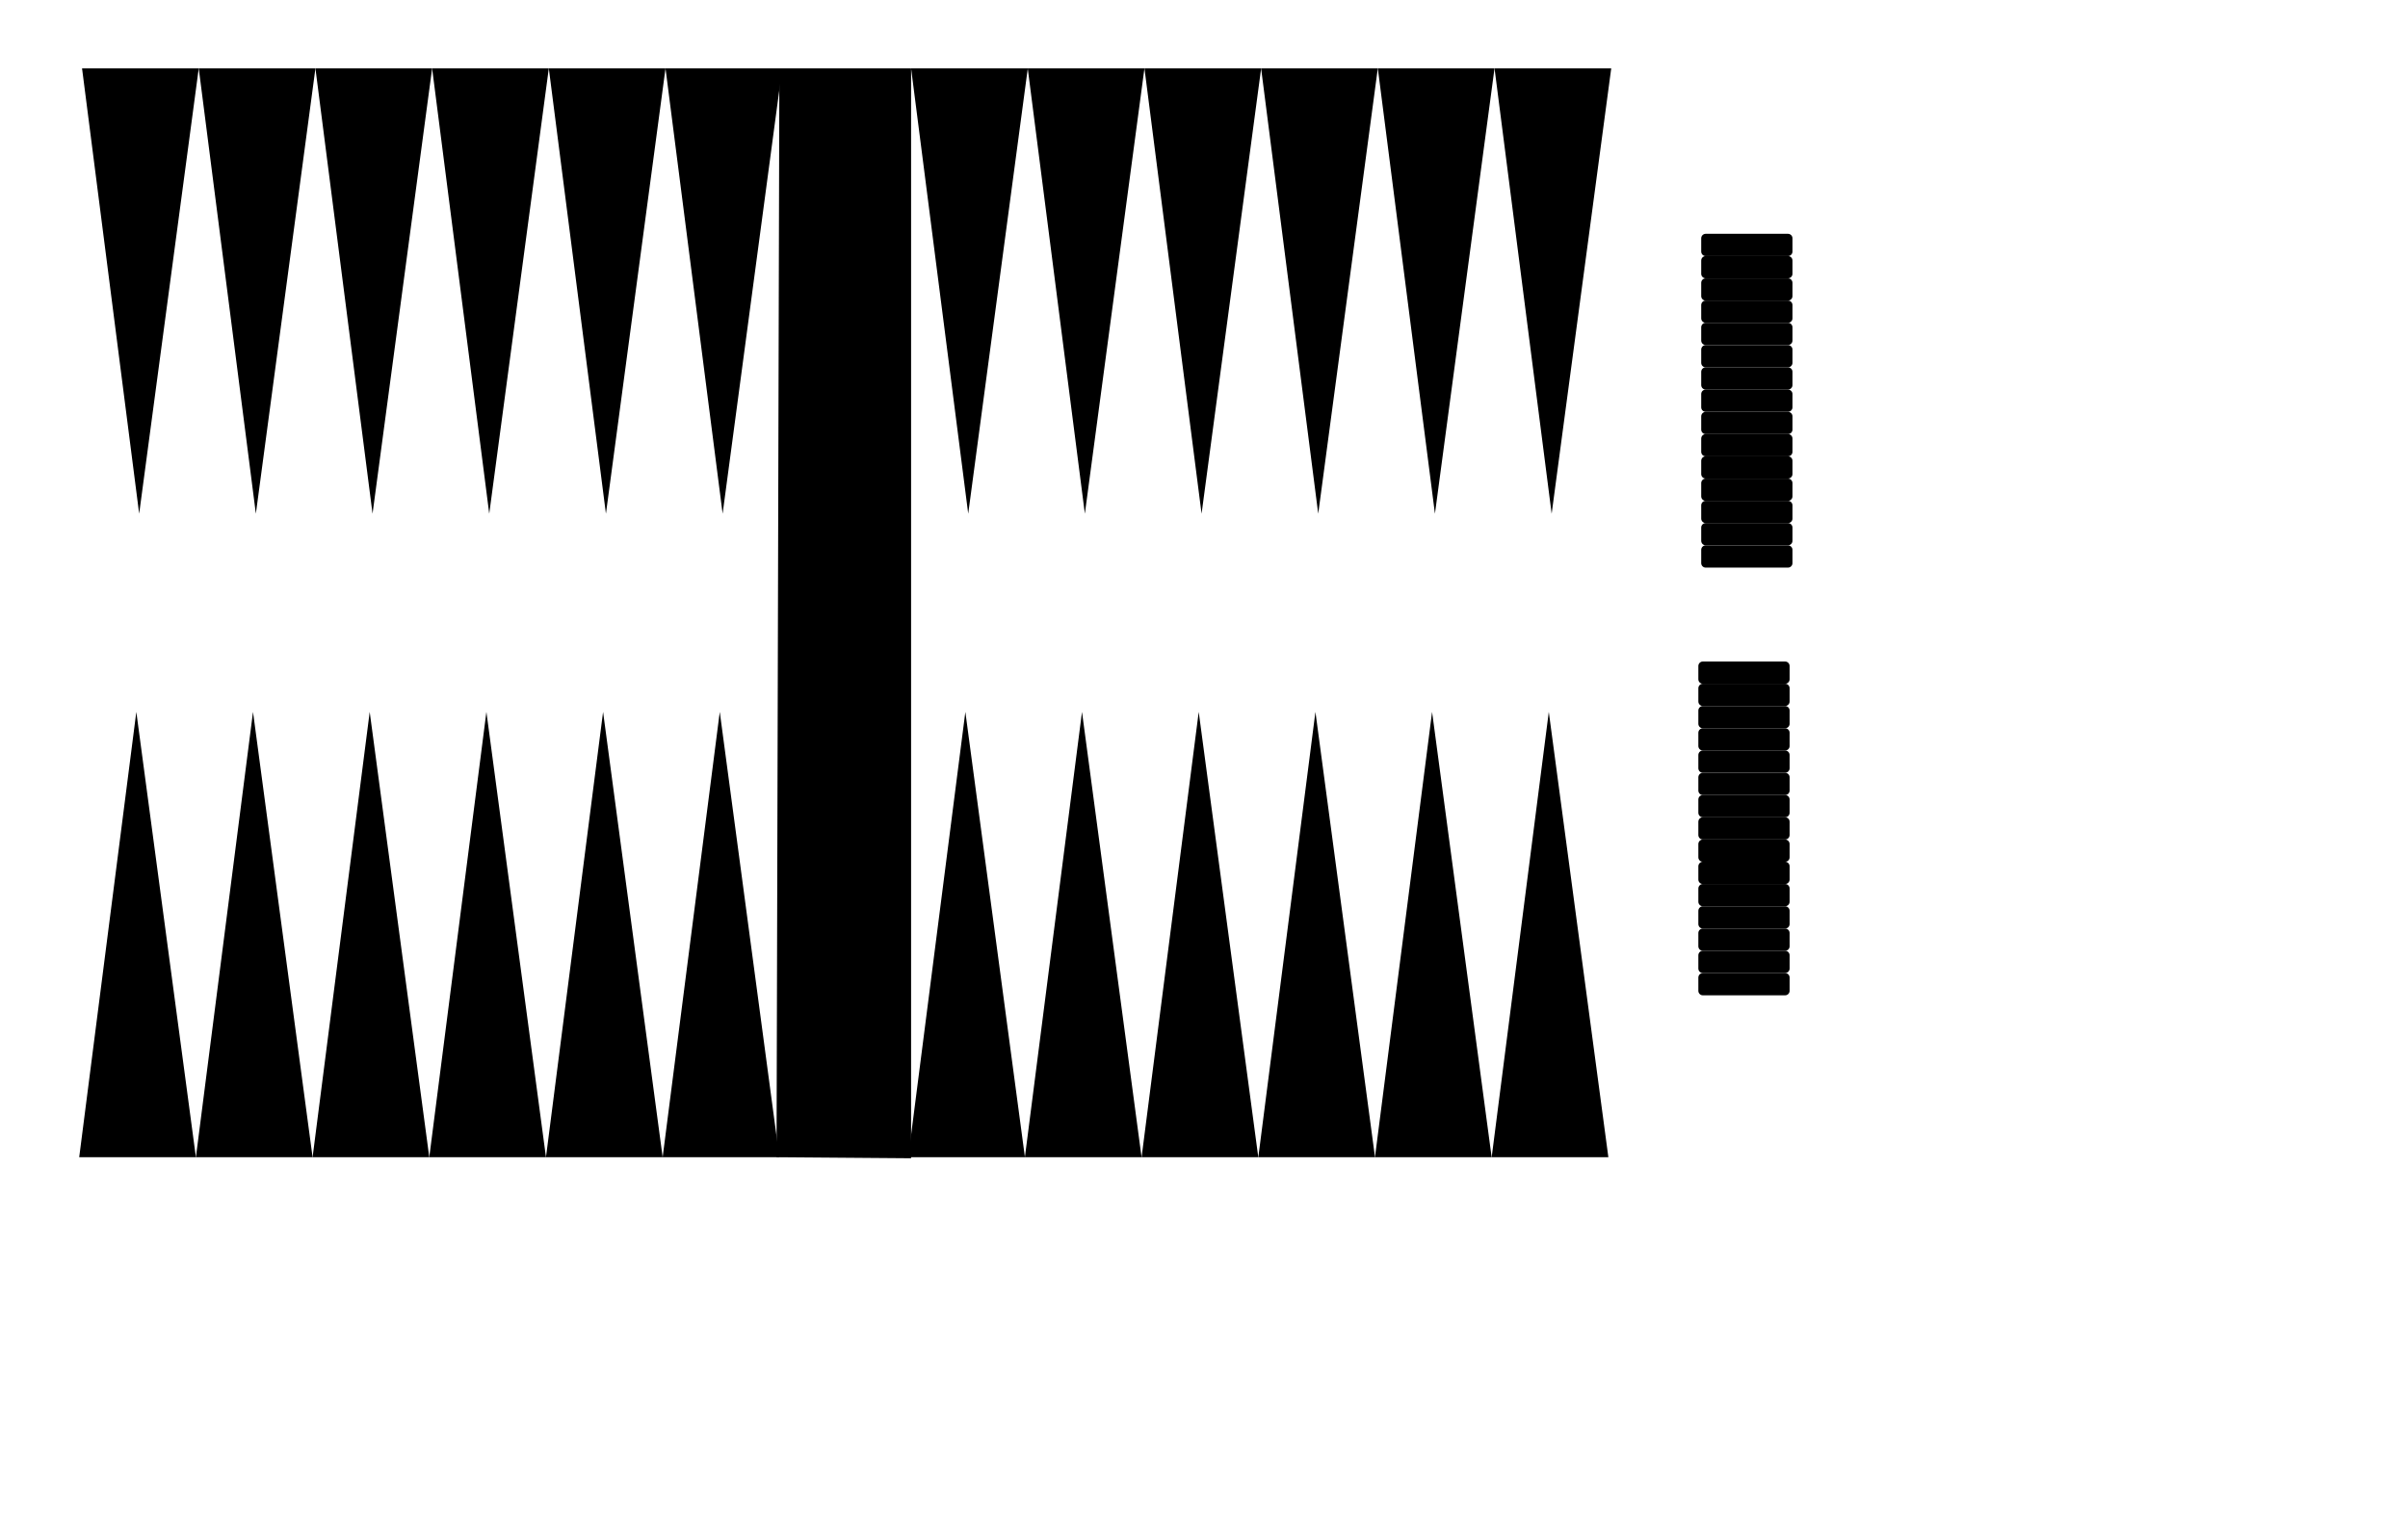
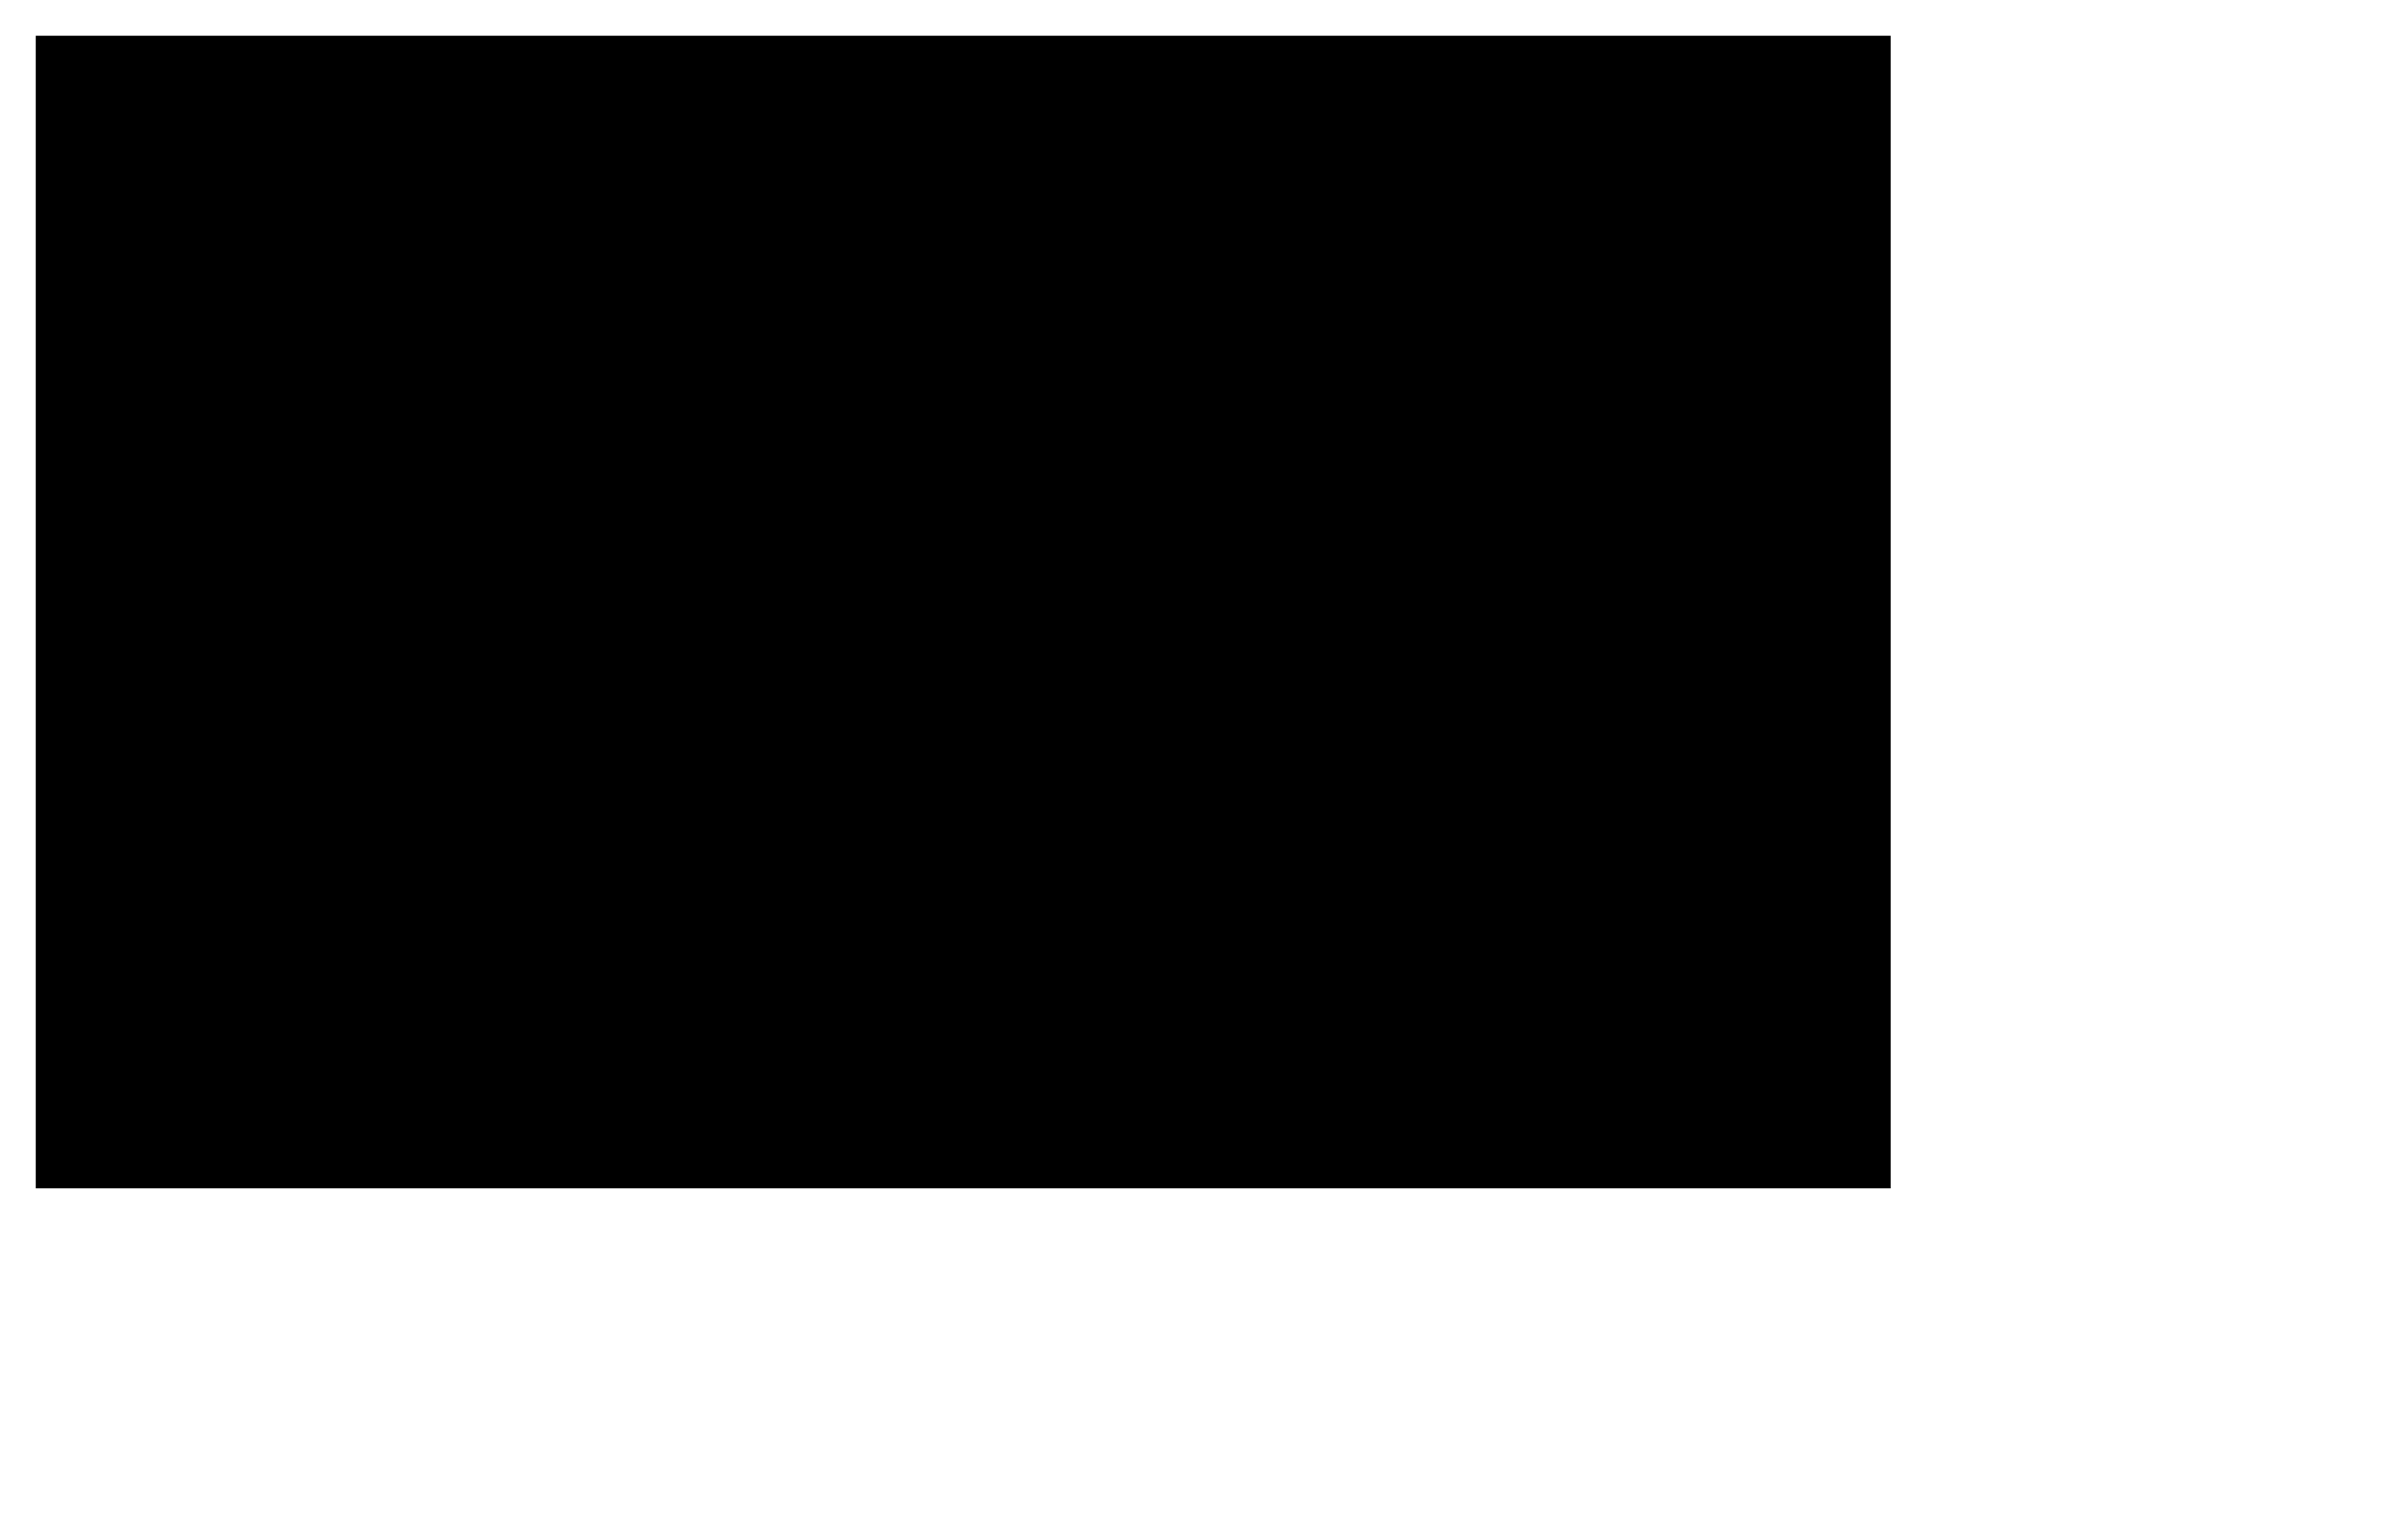
- <svg xmlns="http://www.w3.org/2000/svg" id="board" width="296.27mm" height="188.32mm" viewBox="0 0 296.27 188.32" style="transform:scale(0.8)" version="1.1">
-   <defs id="defs1061" />
-   <rect style="stroke-linecap:round;fill:none" height="177.32" width="285.27" y="5.5" x="5.5" class="background" id="board-border" />
-   <rect height="167.51" width="234.74" y="10.52" x="12.619" id="inset" style="fill:none" />
-   <path id="path942" d="m 20.966,109.52 9.162,68.511 h -17.946 z" class="black" />
-   <path id="path944" d="m 56.859,109.52 9.162,68.511 h -17.946 z" class="black" />
-   <path id="path946" d="m 92.751,109.52 9.162,68.511 h -17.946 z" class="black" />
-   <path id="path948" d="M 39.35,79.03 48.512,10.519 H 30.566 Z" class="black" />
-   <path id="path950" d="M 75.242,79.03 84.404,10.519 H 66.458 Z" class="black" />
-   <path id="path952" d="m 111.136,79.03 9.162,-68.511 h -17.946 z" class="black" />
-   <path id="path954" d="m 148.466,109.52 9.162,68.511 h -17.946 z" class="black" />
-   <path id="path956" d="m 184.356,109.52 9.162,68.511 h -17.946 z" class="black" />
-   <path id="path958" d="m 220.246,109.52 9.162,68.511 h -17.946 z" class="black" />
-   <path id="path960" d="m 166.846,79.03 9.162,-68.511 h -17.946 z" class="black" />
-   <path id="path962" d="m 202.736,79.03 9.162,-68.511 h -17.946 z" class="black" />
-   <path id="path964" d="m 238.636,79.03 9.162,-68.511 h -17.946 z" class="black" />
-   <path id="path966" d="m 38.912,109.52 9.162,68.511 h -17.946 z" class="white" />
-   <path id="path968" d="m 74.805,109.52 9.162,68.511 h -17.946 z" class="white" />
-   <path id="path970" d="m 110.696,109.52 9.162,68.511 h -17.946 z" class="white" />
-   <path id="path972" d="M 57.296,79.03 66.458,10.519 H 48.512 Z" class="white" />
-   <path id="path974" d="m 93.189,79.03 9.162,-68.511 h -17.946 z" class="white" />
-   <path id="path976" d="m 166.406,109.52 9.162,68.511 h -17.946 z" class="white" />
-   <path id="path978" d="m 202.306,109.52 9.162,68.511 h -17.946 z" class="white" />
-   <path id="path980" d="m 238.196,109.52 9.162,68.511 h -17.946 z" class="white" />
-   <path id="path982" d="m 184.796,79.03 9.162,-68.511 h -17.946 z" class="white" />
-   <path id="path984" d="m 220.686,79.03 9.162,-68.511 h -17.946 z" class="white" />
-   <path id="path986" d="M 21.403,79.03 30.565,10.519 H 12.619 Z" class="white" />
-   <path id="path988" d="m 148.906,79.03 9.162,-68.511 h -17.946 z" class="white" />
-   <circle id="circle990" r="7.09" cy="68.26" cx="130.636" />
-   <rect id="rect992" ry="0.692" rx="0.692" height="3.423" width="14.037" y="146.27" x="261.196" class="black" />
-   <rect id="rect994" ry="0.692" rx="0.692" height="3.423" width="14.037" y="142.85" x="261.196" class="black" />
-   <rect id="rect996" ry="0.692" rx="0.692" height="3.423" width="14.037" y="139.43" x="261.196" class="black" />
-   <rect id="rect998" ry="0.692" rx="0.692" height="3.423" width="14.037" y="136" x="261.196" class="black" />
-   <rect id="rect1000" ry="0.692" rx="0.692" height="3.423" width="14.037" y="132.58" x="261.196" class="black" />
-   <rect id="rect1002" ry="0.692" rx="0.692" height="3.423" width="14.037" y="129.16" x="261.196" class="black" />
-   <rect id="rect1004" ry="0.692" rx="0.692" height="3.423" width="14.037" y="125.73" x="261.196" class="black" />
-   <rect id="rect1006" ry="0.692" rx="0.692" height="3.423" width="14.037" y="122.31" x="261.196" class="black" />
-   <rect id="rect1008" ry="0.692" rx="0.692" height="3.423" width="14.037" y="118.89" x="261.196" class="black" />
-   <rect id="rect1010" ry="0.692" rx="0.692" height="3.423" width="14.037" y="115.46" x="261.196" class="black" />
-   <rect id="rect1012" ry="0.692" rx="0.692" height="3.423" width="14.037" y="112.04" x="261.196" class="black" />
-   <rect id="rect1014" ry="0.692" rx="0.692" height="3.423" width="14.037" y="108.62" x="261.196" class="black" />
-   <rect id="rect1016" ry="0.692" rx="0.692" height="3.423" width="14.037" y="105.19" x="261.196" class="black" />
-   <rect id="rect1018" ry="0.692" rx="0.692" height="3.423" width="14.037" y="101.77" x="261.196" class="black" />
-   <rect id="rect1020" ry="0.692" rx="0.692" height="3.423" width="14.037" y="149.7" x="261.196" class="black" />
-   <rect id="rect1022" ry="0.692" rx="0.692" height="3.423" width="14.037" y="35.97" x="261.636" class="white" />
-   <rect id="rect1024" ry="0.692" rx="0.692" height="3.423" width="14.037" y="83.9" x="261.636" class="white" />
-   <rect id="rect1026" ry="0.692" rx="0.692" height="3.423" width="14.037" y="80.47" x="261.636" class="white" />
-   <rect id="rect1028" ry="0.692" rx="0.692" height="3.423" width="14.037" y="77.05" x="261.636" class="white" />
-   <rect id="rect1030" ry="0.692" rx="0.692" height="3.423" width="14.037" y="73.63" x="261.636" class="white" />
-   <rect id="rect1032" ry="0.692" rx="0.692" height="3.423" width="14.037" y="70.2" x="261.636" class="white" />
-   <rect id="rect1034" ry="0.692" rx="0.692" height="3.423" width="14.037" y="66.78" x="261.636" class="white" />
-   <rect id="rect1036" ry="0.692" rx="0.692" height="3.423" width="14.037" y="63.36" x="261.636" class="white" />
-   <rect id="rect1038" ry="0.692" rx="0.692" height="3.423" width="14.037" y="59.93" x="261.636" class="white" />
-   <rect id="rect1040" ry="0.692" rx="0.692" height="3.423" width="14.037" y="56.51" x="261.636" class="white" />
-   <rect id="rect1042" ry="0.692" rx="0.692" height="3.423" width="14.037" y="53.09" x="261.636" class="white" />
-   <rect id="rect1044" ry="0.692" rx="0.692" height="3.423" width="14.037" y="49.66" x="261.636" class="white" />
-   <rect id="rect1046" ry="0.692" rx="0.692" height="3.423" width="14.037" y="46.24" x="261.636" class="white" />
-   <rect id="rect1048" ry="0.692" rx="0.692" height="3.423" width="14.037" y="42.82" x="261.636" class="white" />
-   <rect id="rect1050" ry="0.692" rx="0.692" height="3.423" width="14.037" y="39.39" x="261.636" class="white" />
-   <path id="path1052" d="m 119.426,178.03 0.437,-167.51 h 20.257 v 167.67 z" class="background" />
-   <circle id="circle1054" r="7.09" cy="51.58" cx="129.976" />
+ <svg xmlns="http://www.w3.org/2000/svg" id="board" width="296.27mm" height="188.32mm" viewBox="0 0 296.27 188.32" style="transform:scale(0.8)">
+   <g transform="translate(10.326 -134.72)">
+     <rect id="board-border" class="background" x="-4.826" y="140.22" width="285.27" height="177.32" stroke-linecap="round" />
+     <rect id="inset" x="2.293" y="145.24" width="234.74" height="167.51" />
+     <path class="black" d="m10.64 244.24 9.162 68.511h-17.946z" />
+     <path class="black" d="m46.533 244.24 9.162 68.511h-17.946z" />
+     <path class="black" d="m82.425 244.24 9.162 68.511h-17.946z" />
+     <path class="black" d="m29.024 213.75 9.162-68.511h-17.946z" />
+     <path class="black" d="m64.916 213.75 9.162-68.511h-17.946z" />
+     <path class="black" d="m100.81 213.75 9.162-68.511h-17.946z" />
+     <path class="black" d="m138.14 244.24 9.162 68.511h-17.946z" />
+     <path class="black" d="m174.03 244.24 9.162 68.511h-17.946z" />
+     <path class="black" d="m209.92 244.24 9.162 68.511h-17.946z" />
+     <path class="black" d="m156.52 213.75 9.162-68.511h-17.946z" />
+     <path class="black" d="m192.41 213.75 9.162-68.511h-17.946z" />
+     <path class="black" d="m228.31 213.75 9.162-68.511h-17.946z" />
+     <path class="white" d="m28.586 244.24 9.162 68.511h-17.946z" />
+     <path class="white" d="m64.479 244.24 9.162 68.511h-17.946z" />
+     <path class="white" d="m100.37 244.24 9.162 68.511h-17.946z" />
+     <path class="white" d="m46.97 213.75 9.162-68.511h-17.946z" />
+     <path class="white" d="m82.863 213.75 9.162-68.511h-17.946z" />
+     <path class="white" d="m156.08 244.24 9.162 68.511h-17.946z" />
+     <path class="white" d="m191.98 244.24 9.162 68.511h-17.946z" />
+     <path class="white" d="m227.87 244.24 9.162 68.511h-17.946z" />
+     <path class="white" d="m174.47 213.75 9.162-68.511h-17.946z" />
+     <path class="white" d="m210.36 213.75 9.162-68.511h-17.946z" />
+     <path class="white" d="m11.077 213.75 9.162-68.511h-17.946z" />
+     <path class="white" d="m138.58 213.75 9.162-68.511h-17.946z" />
+     <circle cx="120.31" cy="202.98" r="7.09" />
+     <rect class="black" x="250.87" y="280.99" width="14.037" height="3.423" rx=".692" ry=".692" />
+     <rect class="black" x="250.87" y="277.57" width="14.037" height="3.423" rx=".692" ry=".692" />
+     <rect class="black" x="250.87" y="274.15" width="14.037" height="3.423" rx=".692" ry=".692" />
+     <rect class="black" x="250.87" y="270.72" width="14.037" height="3.423" rx=".692" ry=".692" />
+     <rect class="black" x="250.87" y="267.3" width="14.037" height="3.423" rx=".692" ry=".692" />
+     <rect class="black" x="250.87" y="263.88" width="14.037" height="3.423" rx=".692" ry=".692" />
+     <rect class="black" x="250.87" y="260.45" width="14.037" height="3.423" rx=".692" ry=".692" />
+     <rect class="black" x="250.87" y="257.03" width="14.037" height="3.423" rx=".692" ry=".692" />
+     <rect class="black" x="250.87" y="253.61" width="14.037" height="3.423" rx=".692" ry=".692" />
+     <rect class="black" x="250.87" y="250.18" width="14.037" height="3.423" rx=".692" ry=".692" />
+     <rect class="black" x="250.87" y="246.76" width="14.037" height="3.423" rx=".692" ry=".692" />
+     <rect class="black" x="250.87" y="243.34" width="14.037" height="3.423" rx=".692" ry=".692" />
+     <rect class="black" x="250.87" y="239.91" width="14.037" height="3.423" rx=".692" ry=".692" />
+     <rect class="black" x="250.87" y="236.49" width="14.037" height="3.423" rx=".692" ry=".692" />
+     <rect class="black" x="250.87" y="284.42" width="14.037" height="3.423" rx=".692" ry=".692" />
+     <rect class="white" x="251.31" y="170.69" width="14.037" height="3.423" rx=".692" ry=".692" />
+     <rect class="white" x="251.31" y="218.62" width="14.037" height="3.423" rx=".692" ry=".692" />
+     <rect class="white" x="251.31" y="215.19" width="14.037" height="3.423" rx=".692" ry=".692" />
+     <rect class="white" x="251.31" y="211.77" width="14.037" height="3.423" rx=".692" ry=".692" />
+     <rect class="white" x="251.31" y="208.35" width="14.037" height="3.423" rx=".692" ry=".692" />
+     <rect class="white" x="251.31" y="204.92" width="14.037" height="3.423" rx=".692" ry=".692" />
+     <rect class="white" x="251.31" y="201.5" width="14.037" height="3.423" rx=".692" ry=".692" />
+     <rect class="white" x="251.31" y="198.08" width="14.037" height="3.423" rx=".692" ry=".692" />
+     <rect class="white" x="251.31" y="194.65" width="14.037" height="3.423" rx=".692" ry=".692" />
+     <rect class="white" x="251.31" y="191.23" width="14.037" height="3.423" rx=".692" ry=".692" />
+     <rect class="white" x="251.31" y="187.81" width="14.037" height="3.423" rx=".692" ry=".692" />
+     <rect class="white" x="251.31" y="184.38" width="14.037" height="3.423" rx=".692" ry=".692" />
+     <rect class="white" x="251.31" y="180.96" width="14.037" height="3.423" rx=".692" ry=".692" />
+     <rect class="white" x="251.31" y="177.54" width="14.037" height="3.423" rx=".692" ry=".692" />
+     <rect class="white" x="251.31" y="174.11" width="14.037" height="3.423" rx=".692" ry=".692" />
+     <path class="background" d="m109.1 312.75 0.437-167.51h20.257v167.67z" />
+     <circle cx="119.65" cy="186.3" r="7.09" />
+   </g>
</svg>
